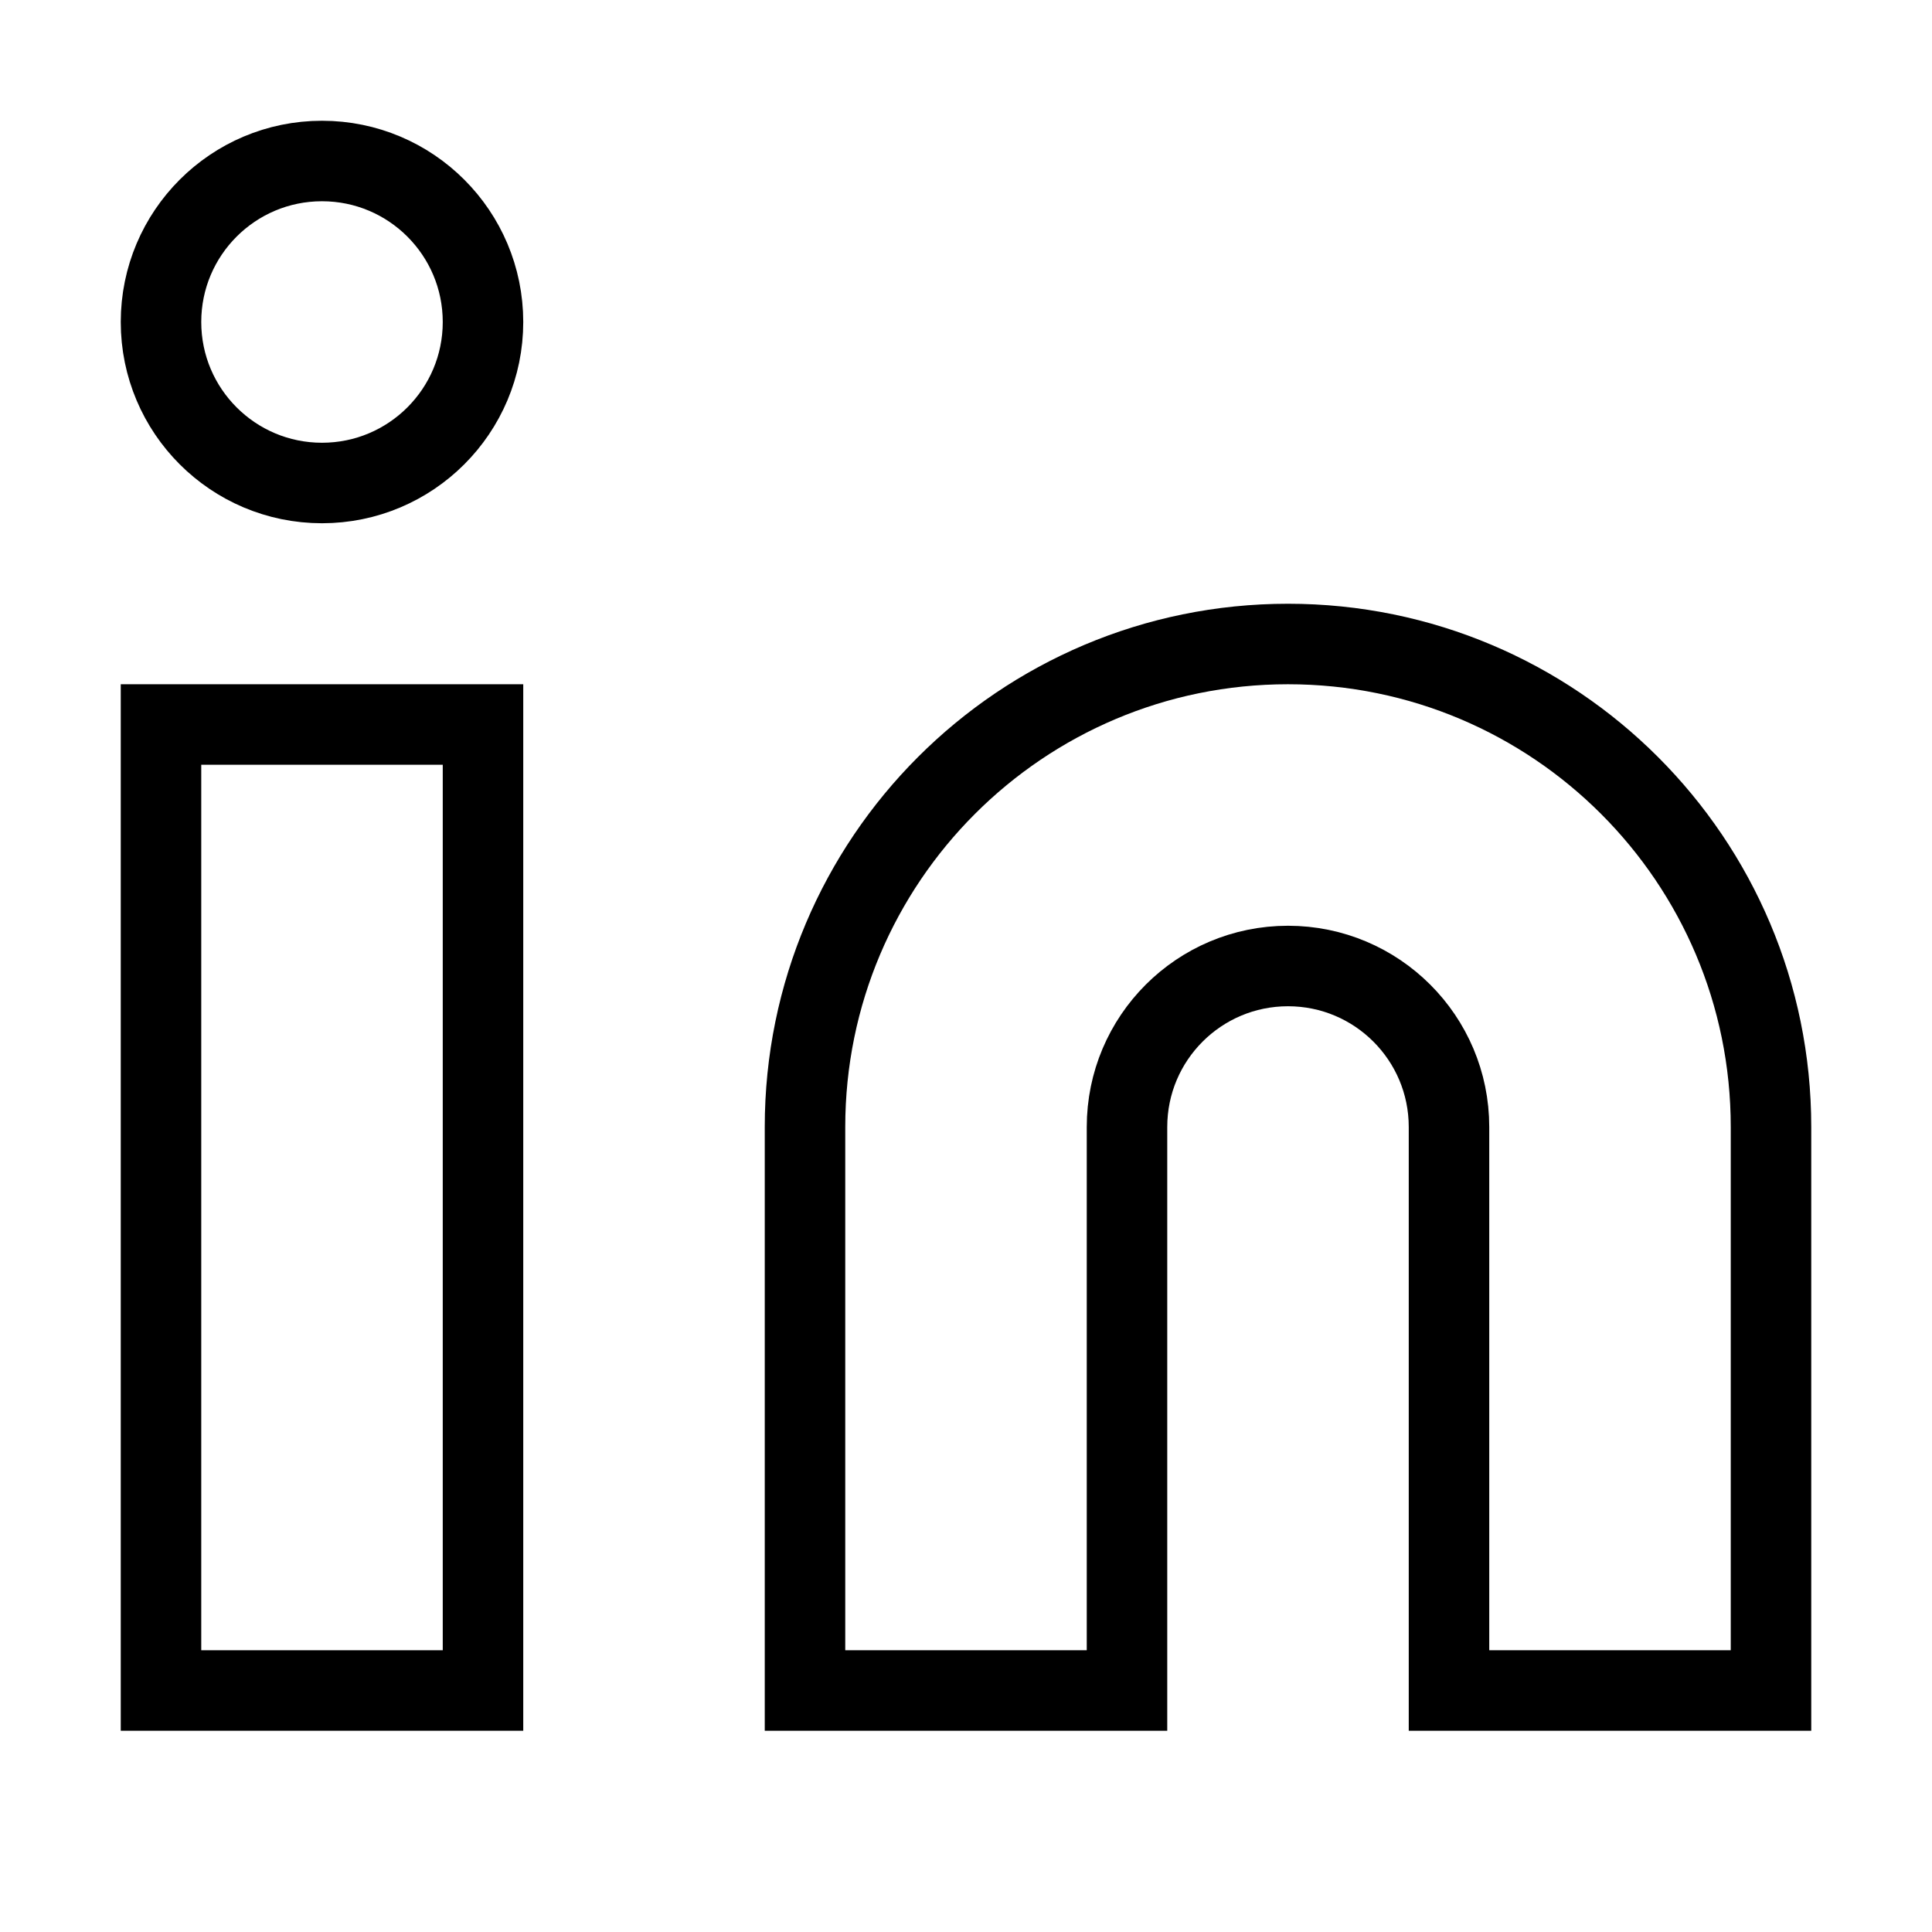
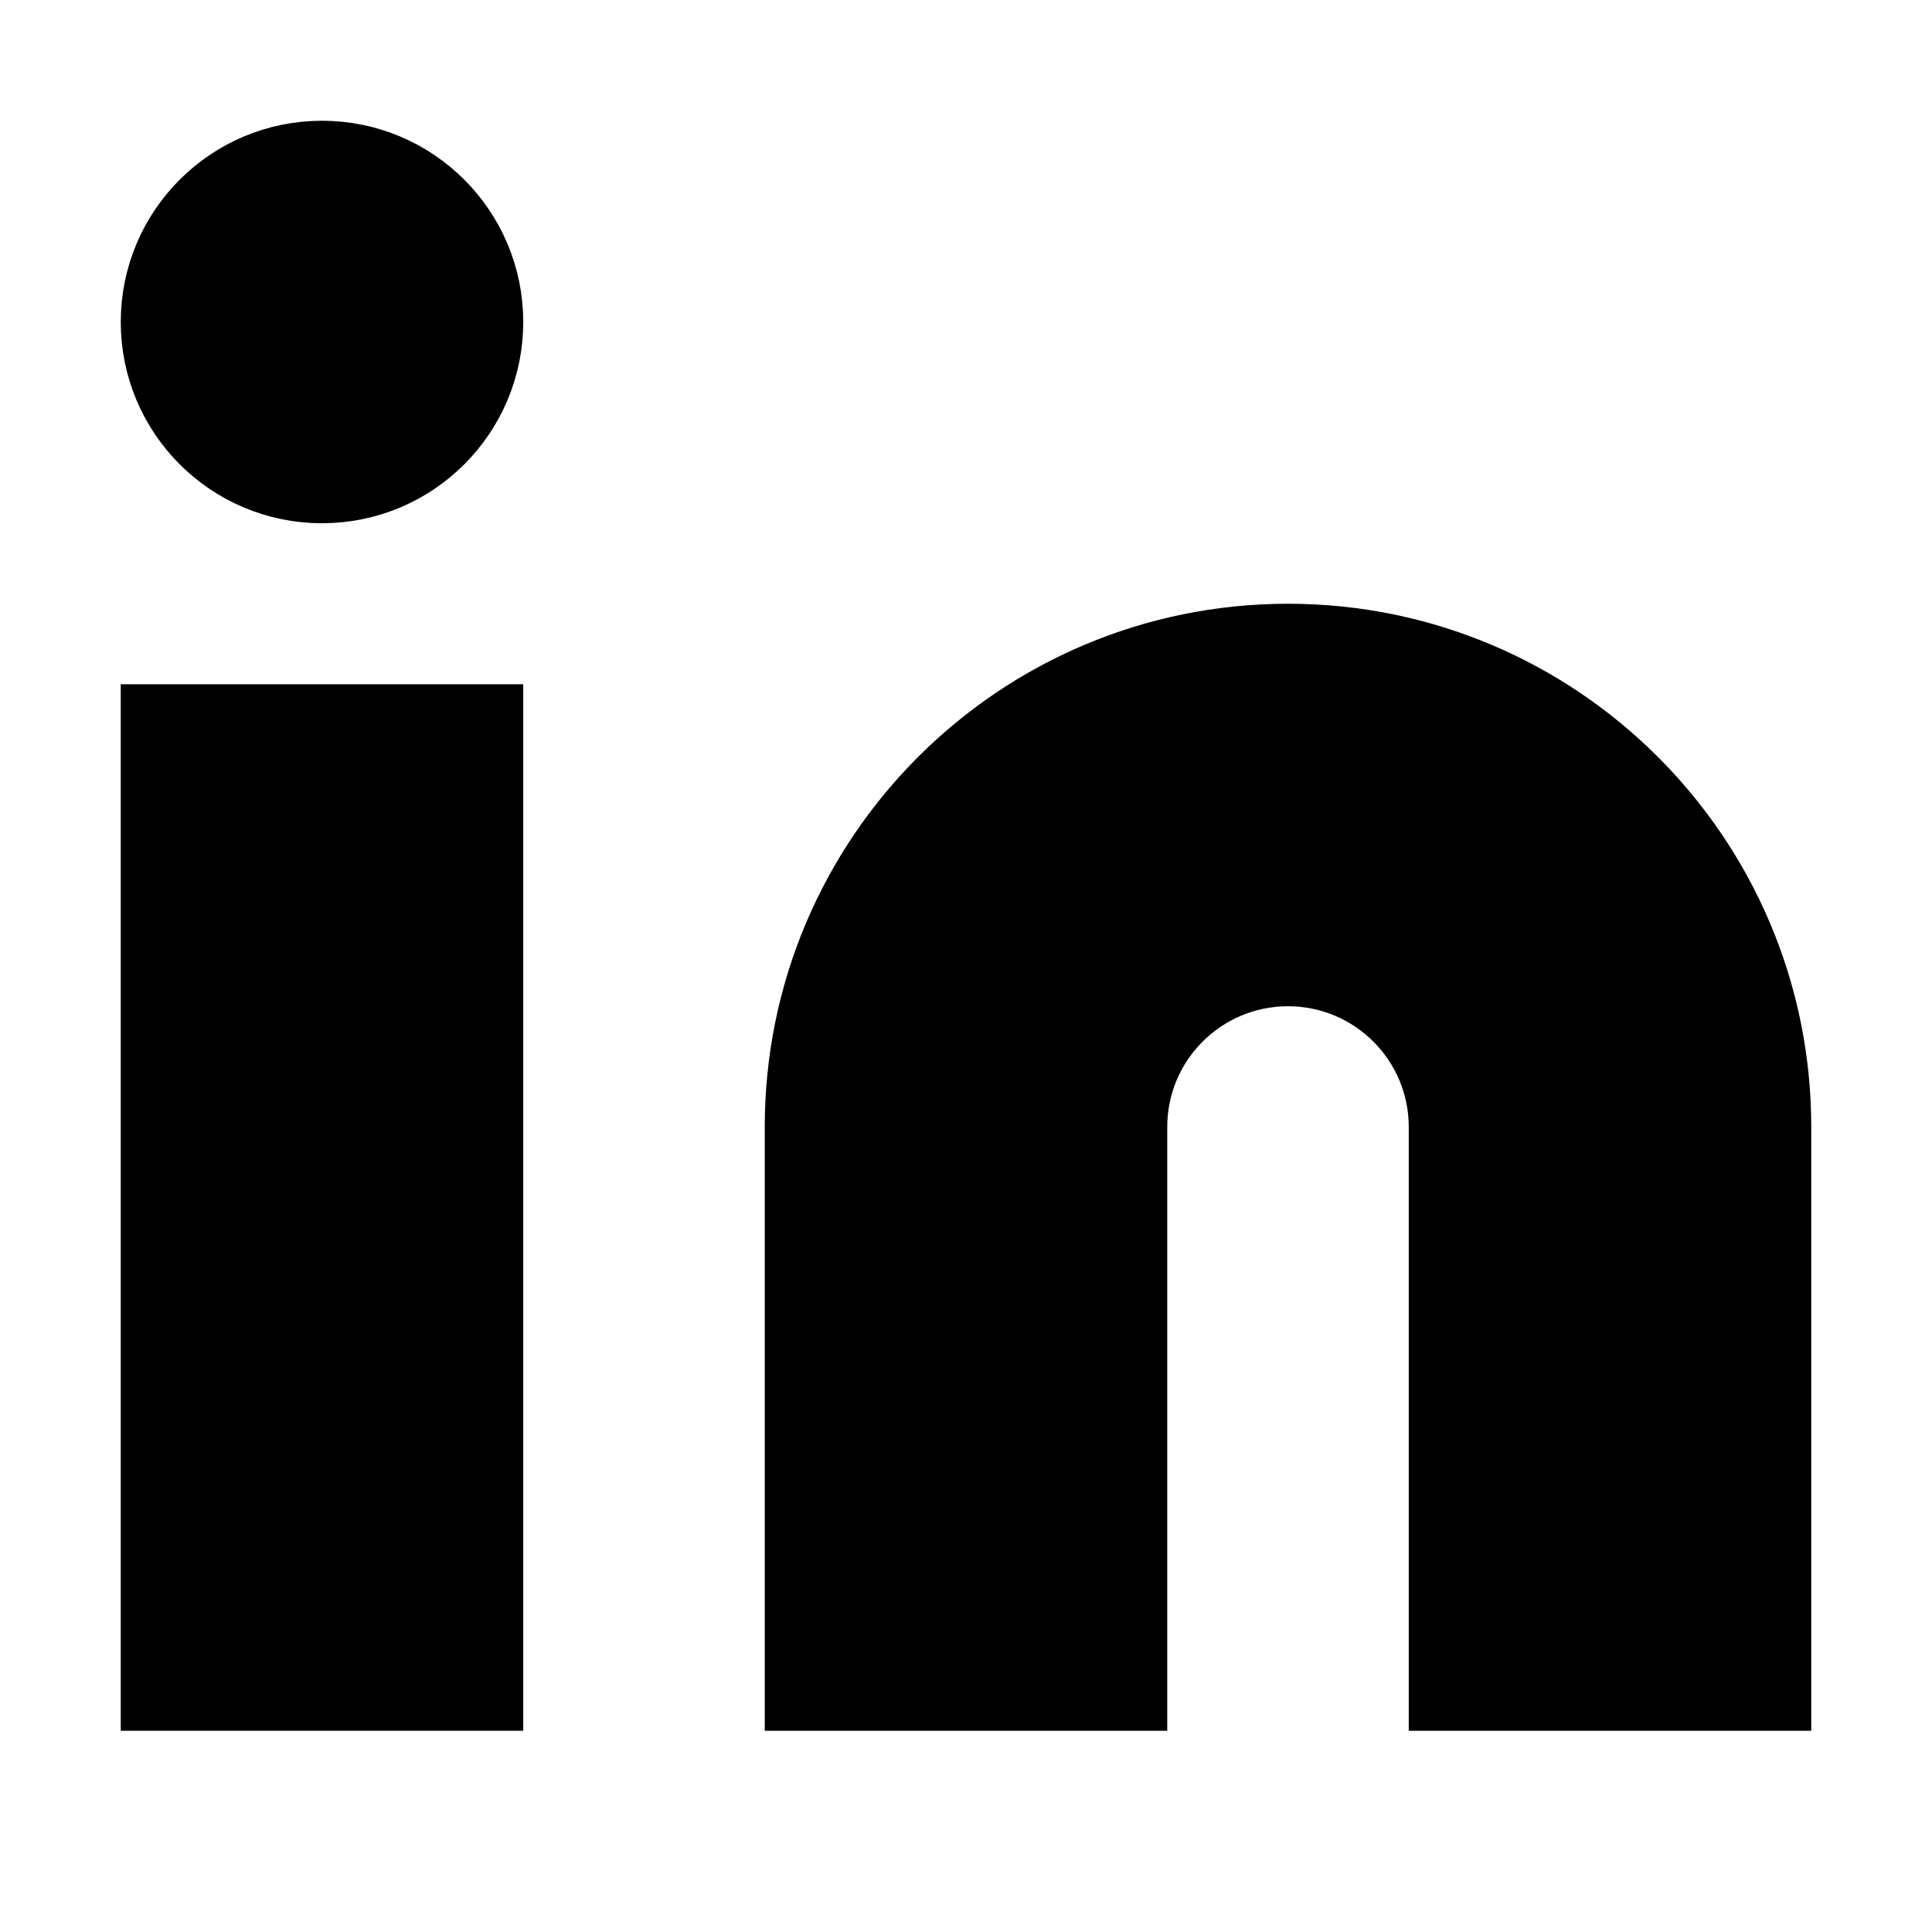
- <svg xmlns="http://www.w3.org/2000/svg" role="img" viewBox="0 0 24 24" fill="none" stroke="currentColor" strokeWidth="2" strokeLinecap="round" strokeLinejoin="round" className="feather feather-linkedin">
+ <svg xmlns="http://www.w3.org/2000/svg" role="img" viewBox="0 0 24 24" fill="currentColor" stroke="currentColor" strokeWidth="2" strokeLinecap="round" strokeLinejoin="round" className="feather feather-linkedin">
  <path d="M16 8a6 6 0 0 1 6 6v7h-4v-7a2 2 0 0 0-2-2 2 2 0 0 0-2 2v7h-4v-7a6 6 0 0 1 6-6z" />
  <rect x="2" y="9" width="4" height="12" />
  <circle cx="4" cy="4" r="2" />
</svg>
